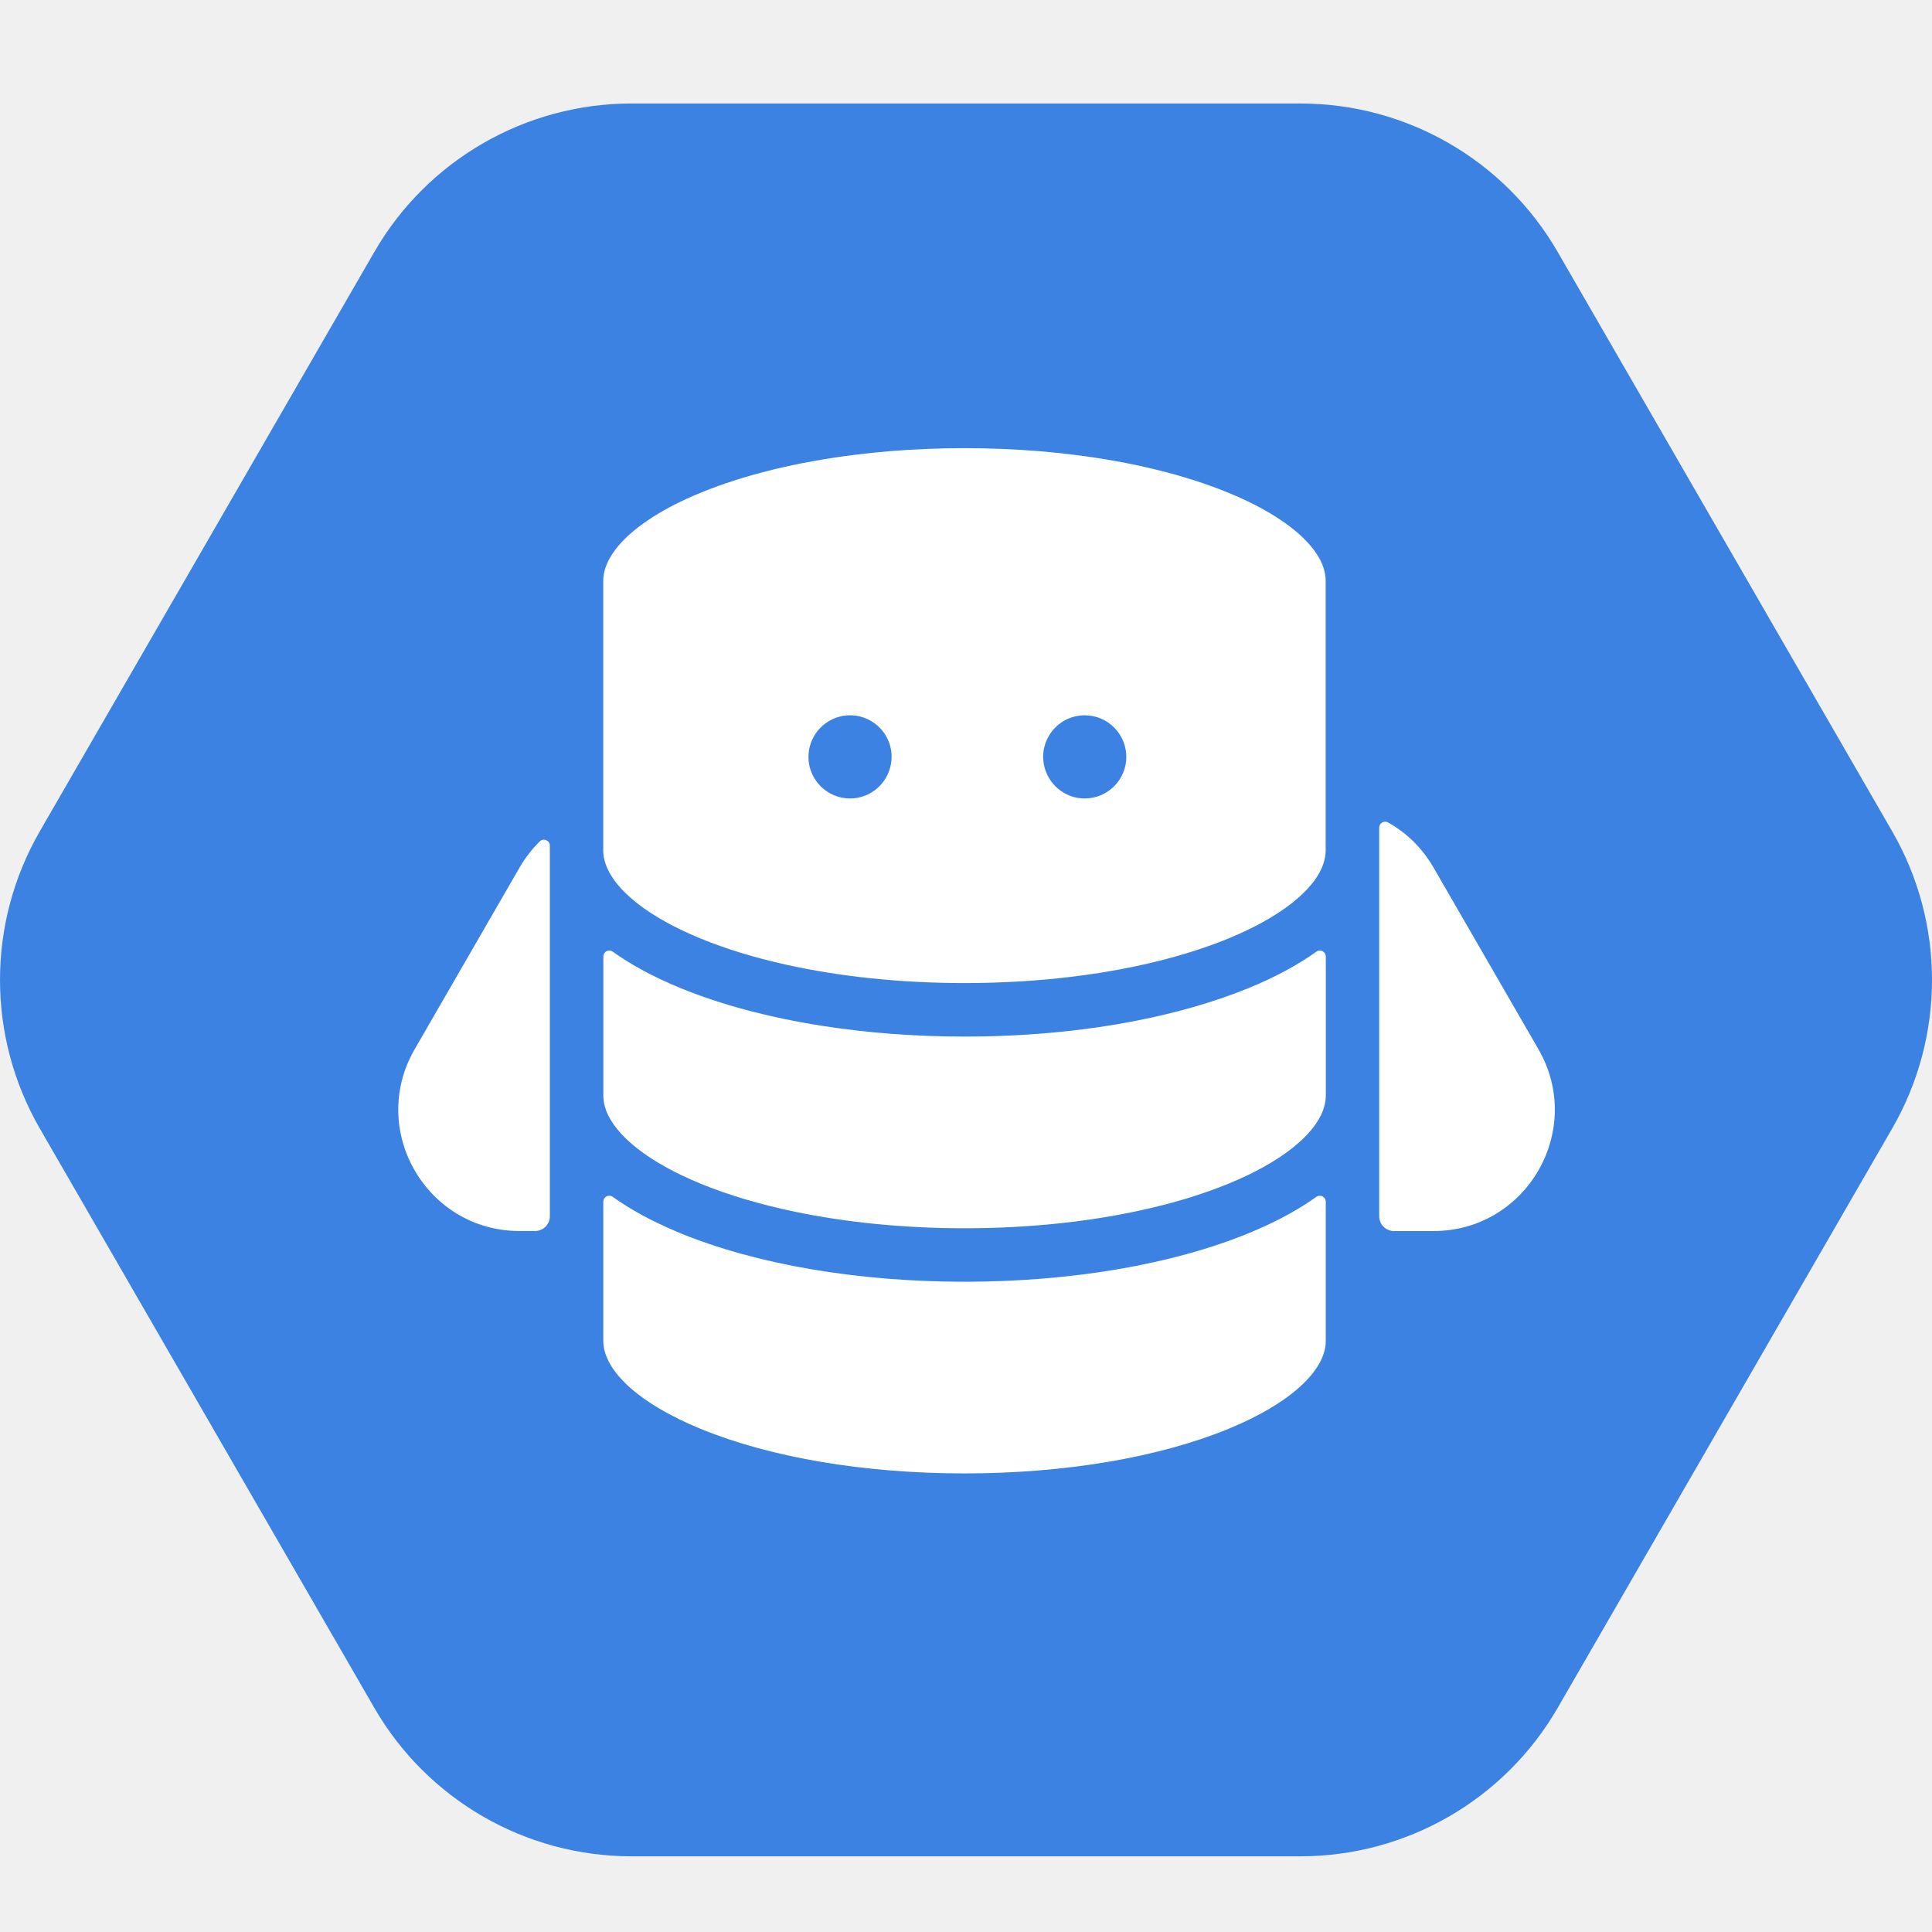
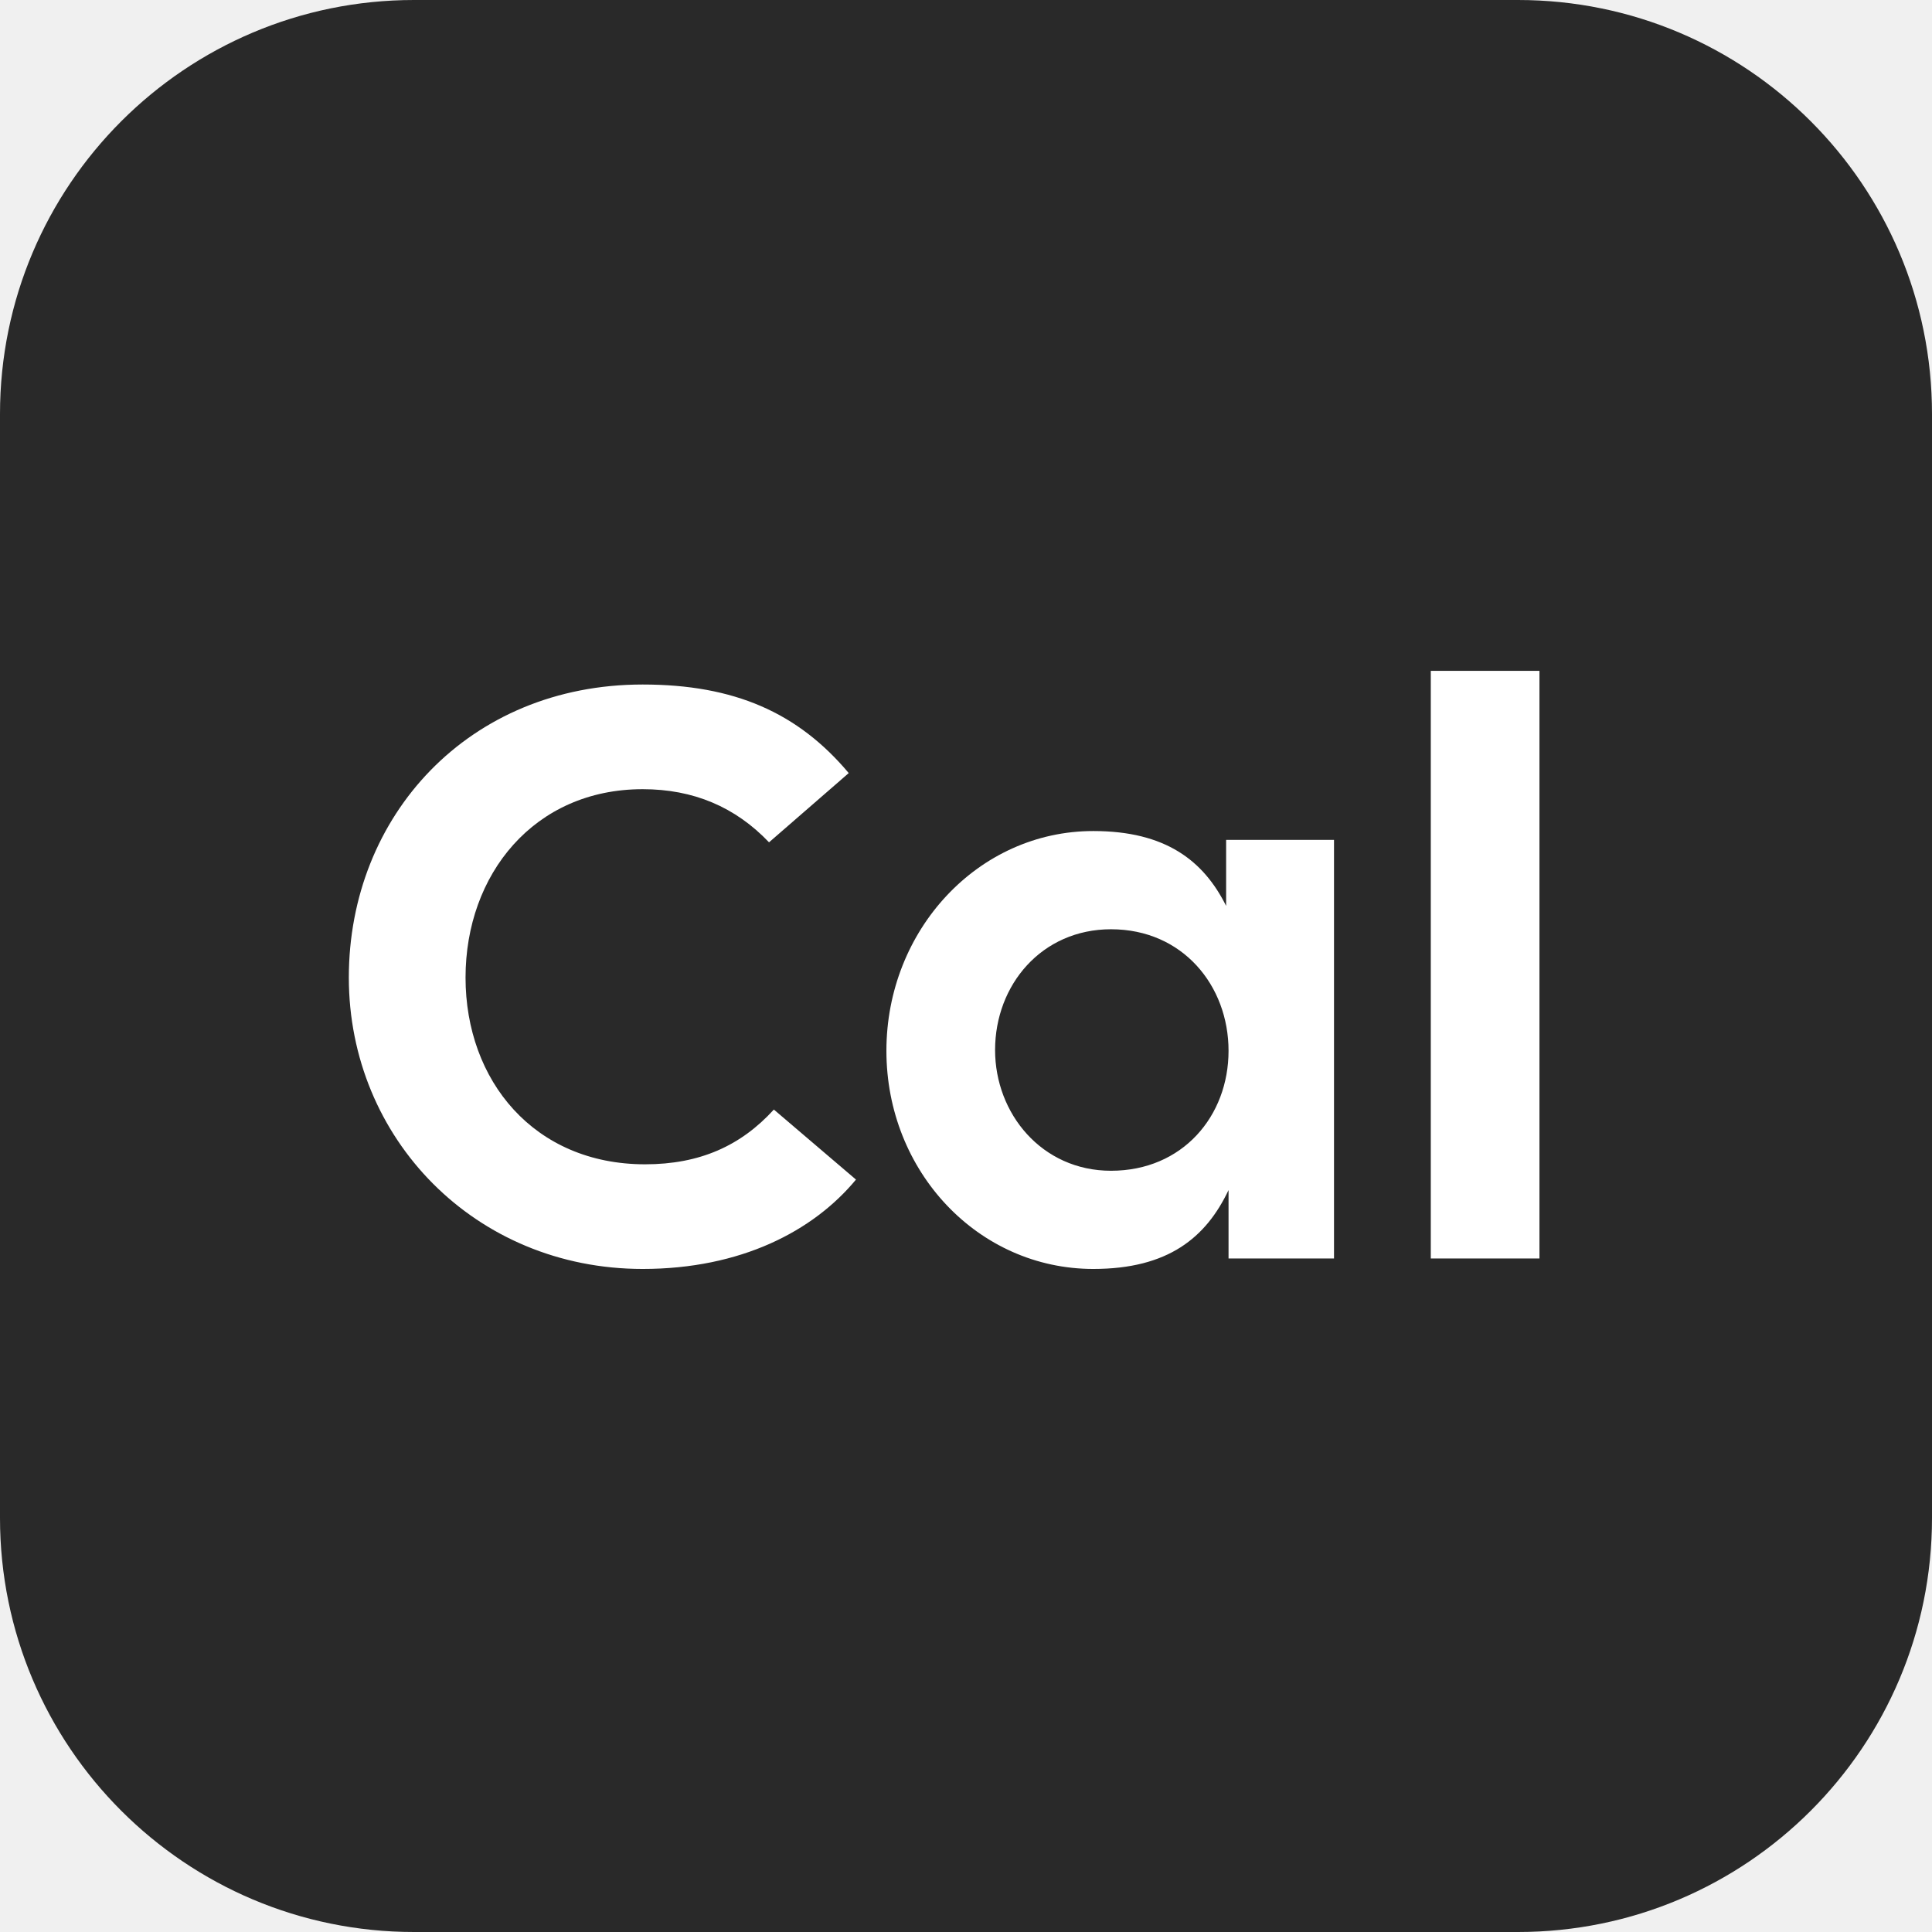
- <svg xmlns="http://www.w3.org/2000/svg" width="56" height="56" viewBox="0 0 56 56" fill="none">
-   <path d="M37.695 3H18.305C15.228 3 12.386 4.641 10.848 7.306L1.153 24.097C-0.384 26.762 -0.384 30.044 1.153 32.709L10.848 49.5C12.386 52.164 15.229 53.806 18.305 53.806H37.695C40.772 53.806 43.614 52.164 45.152 49.5L54.846 32.709C56.385 30.044 56.385 26.762 54.846 24.097L45.152 7.306C43.614 4.641 40.772 3 37.695 3Z" fill="#3C82E2" />
-   <path d="M15.647 24.387C15.425 24.605 15.226 24.858 15.059 25.148L12.02 30.412C10.667 32.754 12.358 35.682 15.063 35.682H15.508C15.745 35.682 15.938 35.489 15.938 35.251V31.758V30.628V24.652V24.511C15.937 24.361 15.755 24.281 15.647 24.387Z" fill="white" />
-   <path d="M44.592 30.412L41.553 25.149C41.218 24.568 40.758 24.133 40.235 23.84C40.12 23.775 39.977 23.857 39.977 23.99V24.653V30.629V31.76V35.252C39.977 35.49 40.17 35.683 40.407 35.683H41.548C44.253 35.682 45.944 32.754 44.592 30.412Z" fill="white" />
-   <path d="M38.154 34.692C37.649 35.053 37.044 35.384 36.345 35.681C36.297 35.701 36.251 35.722 36.203 35.741C33.989 36.651 31.06 37.152 27.957 37.152C24.855 37.152 21.927 36.651 19.711 35.741C19.663 35.721 19.617 35.701 19.57 35.681C18.871 35.384 18.266 35.053 17.761 34.692C17.646 34.61 17.487 34.69 17.487 34.831V35.681V38.864C17.487 39.736 18.538 40.69 20.3 41.413C22.333 42.248 25.052 42.708 27.957 42.708C30.863 42.708 33.581 42.248 35.614 41.413C37.376 40.69 38.428 39.736 38.428 38.864V35.681V34.831C38.427 34.69 38.268 34.61 38.154 34.692Z" fill="white" />
-   <path d="M38.157 27.584C37.617 27.969 36.964 28.323 36.203 28.635C35.226 29.036 34.109 29.358 32.901 29.593C31.37 29.89 29.692 30.046 27.958 30.046C26.512 30.046 25.105 29.936 23.789 29.728C22.282 29.489 20.895 29.122 19.712 28.635C18.952 28.323 18.298 27.969 17.759 27.584C17.646 27.503 17.488 27.585 17.488 27.725V31.758C17.488 31.897 17.515 32.037 17.566 32.178C17.839 32.927 18.819 33.698 20.301 34.307C21.116 34.642 22.043 34.915 23.046 35.124C24.545 35.435 26.218 35.602 27.958 35.602C29.905 35.602 31.768 35.394 33.398 35.006C34.2 34.816 34.945 34.582 35.615 34.307C37.097 33.698 38.077 32.927 38.35 32.178C38.402 32.036 38.429 31.896 38.429 31.758V27.725C38.427 27.585 38.269 27.503 38.157 27.584Z" fill="white" />
-   <path d="M38.318 16.338C38.294 16.282 38.267 16.226 38.235 16.171C38.187 16.088 38.131 16.003 38.068 15.92C38.025 15.864 37.979 15.809 37.929 15.753C37.455 15.227 36.66 14.716 35.614 14.286C34.343 13.764 32.805 13.389 31.12 13.181C30.784 13.139 30.441 13.104 30.093 13.075C29.398 13.02 28.683 12.99 27.956 12.99C27.23 12.99 26.516 13.019 25.82 13.075C25.472 13.104 25.13 13.138 24.793 13.181C23.108 13.389 21.57 13.764 20.299 14.286C19.253 14.716 18.458 15.227 17.984 15.753C17.934 15.808 17.887 15.864 17.845 15.92C17.782 16.003 17.726 16.087 17.678 16.171C17.646 16.227 17.619 16.283 17.595 16.338C17.584 16.364 17.573 16.39 17.564 16.416C17.512 16.557 17.485 16.697 17.485 16.835V19.563V24.651C17.485 24.79 17.512 24.93 17.564 25.071C17.837 25.82 18.817 26.592 20.299 27.2C21.037 27.504 21.868 27.758 22.765 27.957C24.334 28.308 26.107 28.495 27.956 28.495C30.131 28.495 32.201 28.237 33.958 27.757C34.547 27.596 35.101 27.41 35.612 27.2C37.094 26.591 38.074 25.819 38.347 25.07C38.398 24.929 38.425 24.788 38.425 24.651V16.834C38.425 16.696 38.398 16.555 38.347 16.415C38.34 16.39 38.33 16.364 38.318 16.338ZM31.441 20.733C31.779 20.733 32.085 20.873 32.303 21.097C32.49 21.289 32.614 21.542 32.641 21.824C32.644 21.861 32.647 21.899 32.647 21.938C32.647 22.603 32.106 23.144 31.441 23.144C30.845 23.144 30.349 22.707 30.254 22.136C30.244 22.072 30.236 22.005 30.236 21.938C30.236 21.723 30.294 21.52 30.393 21.346C30.599 20.98 30.992 20.733 31.441 20.733ZM23.437 21.854C23.457 21.572 23.574 21.316 23.755 21.121C23.976 20.882 24.29 20.733 24.639 20.733C25.094 20.733 25.492 20.987 25.697 21.361C25.791 21.532 25.844 21.729 25.844 21.938C25.844 22.01 25.836 22.079 25.824 22.148C25.724 22.713 25.231 23.144 24.639 23.144C23.974 23.144 23.433 22.603 23.433 21.938C23.433 21.91 23.435 21.881 23.437 21.854Z" fill="white" />
+ <svg xmlns="http://www.w3.org/2000/svg" width="56" height="56" fill="none">
+   <rect width="56" height="56" rx="12" fill="#292929" />
+   <path d="M18.628 36.781c2.846 0 4.946-1.096 6.183-2.59l-2.38-2.03c-.957 1.05-2.147 1.587-3.733 1.587-3.22 0-5.204-2.427-5.204-5.413 0-2.987 1.984-5.46 5.134-5.46 1.47 0 2.683.513 3.663 1.54l2.31-2.007c-1.47-1.75-3.313-2.567-5.973-2.567-5.04 0-8.517 3.803-8.517 8.493 0 4.667 3.663 8.447 8.517 8.447ZM31.69 36.781c2.17 0 3.267-.91 3.92-2.286v1.983h3.057V24.344H35.54v1.914c-.653-1.307-1.75-2.17-3.85-2.17-3.337 0-5.997 2.87-5.997 6.37s2.66 6.323 5.997 6.323Zm-2.847-6.346c0-1.89 1.354-3.5 3.36-3.5 2.077 0 3.407 1.633 3.407 3.523 0 1.89-1.33 3.477-3.407 3.477-2.006 0-3.36-1.657-3.36-3.5ZM41.472 36.478h3.15V19.444h-3.15v17.034Z" fill="#fff" />
</svg>
